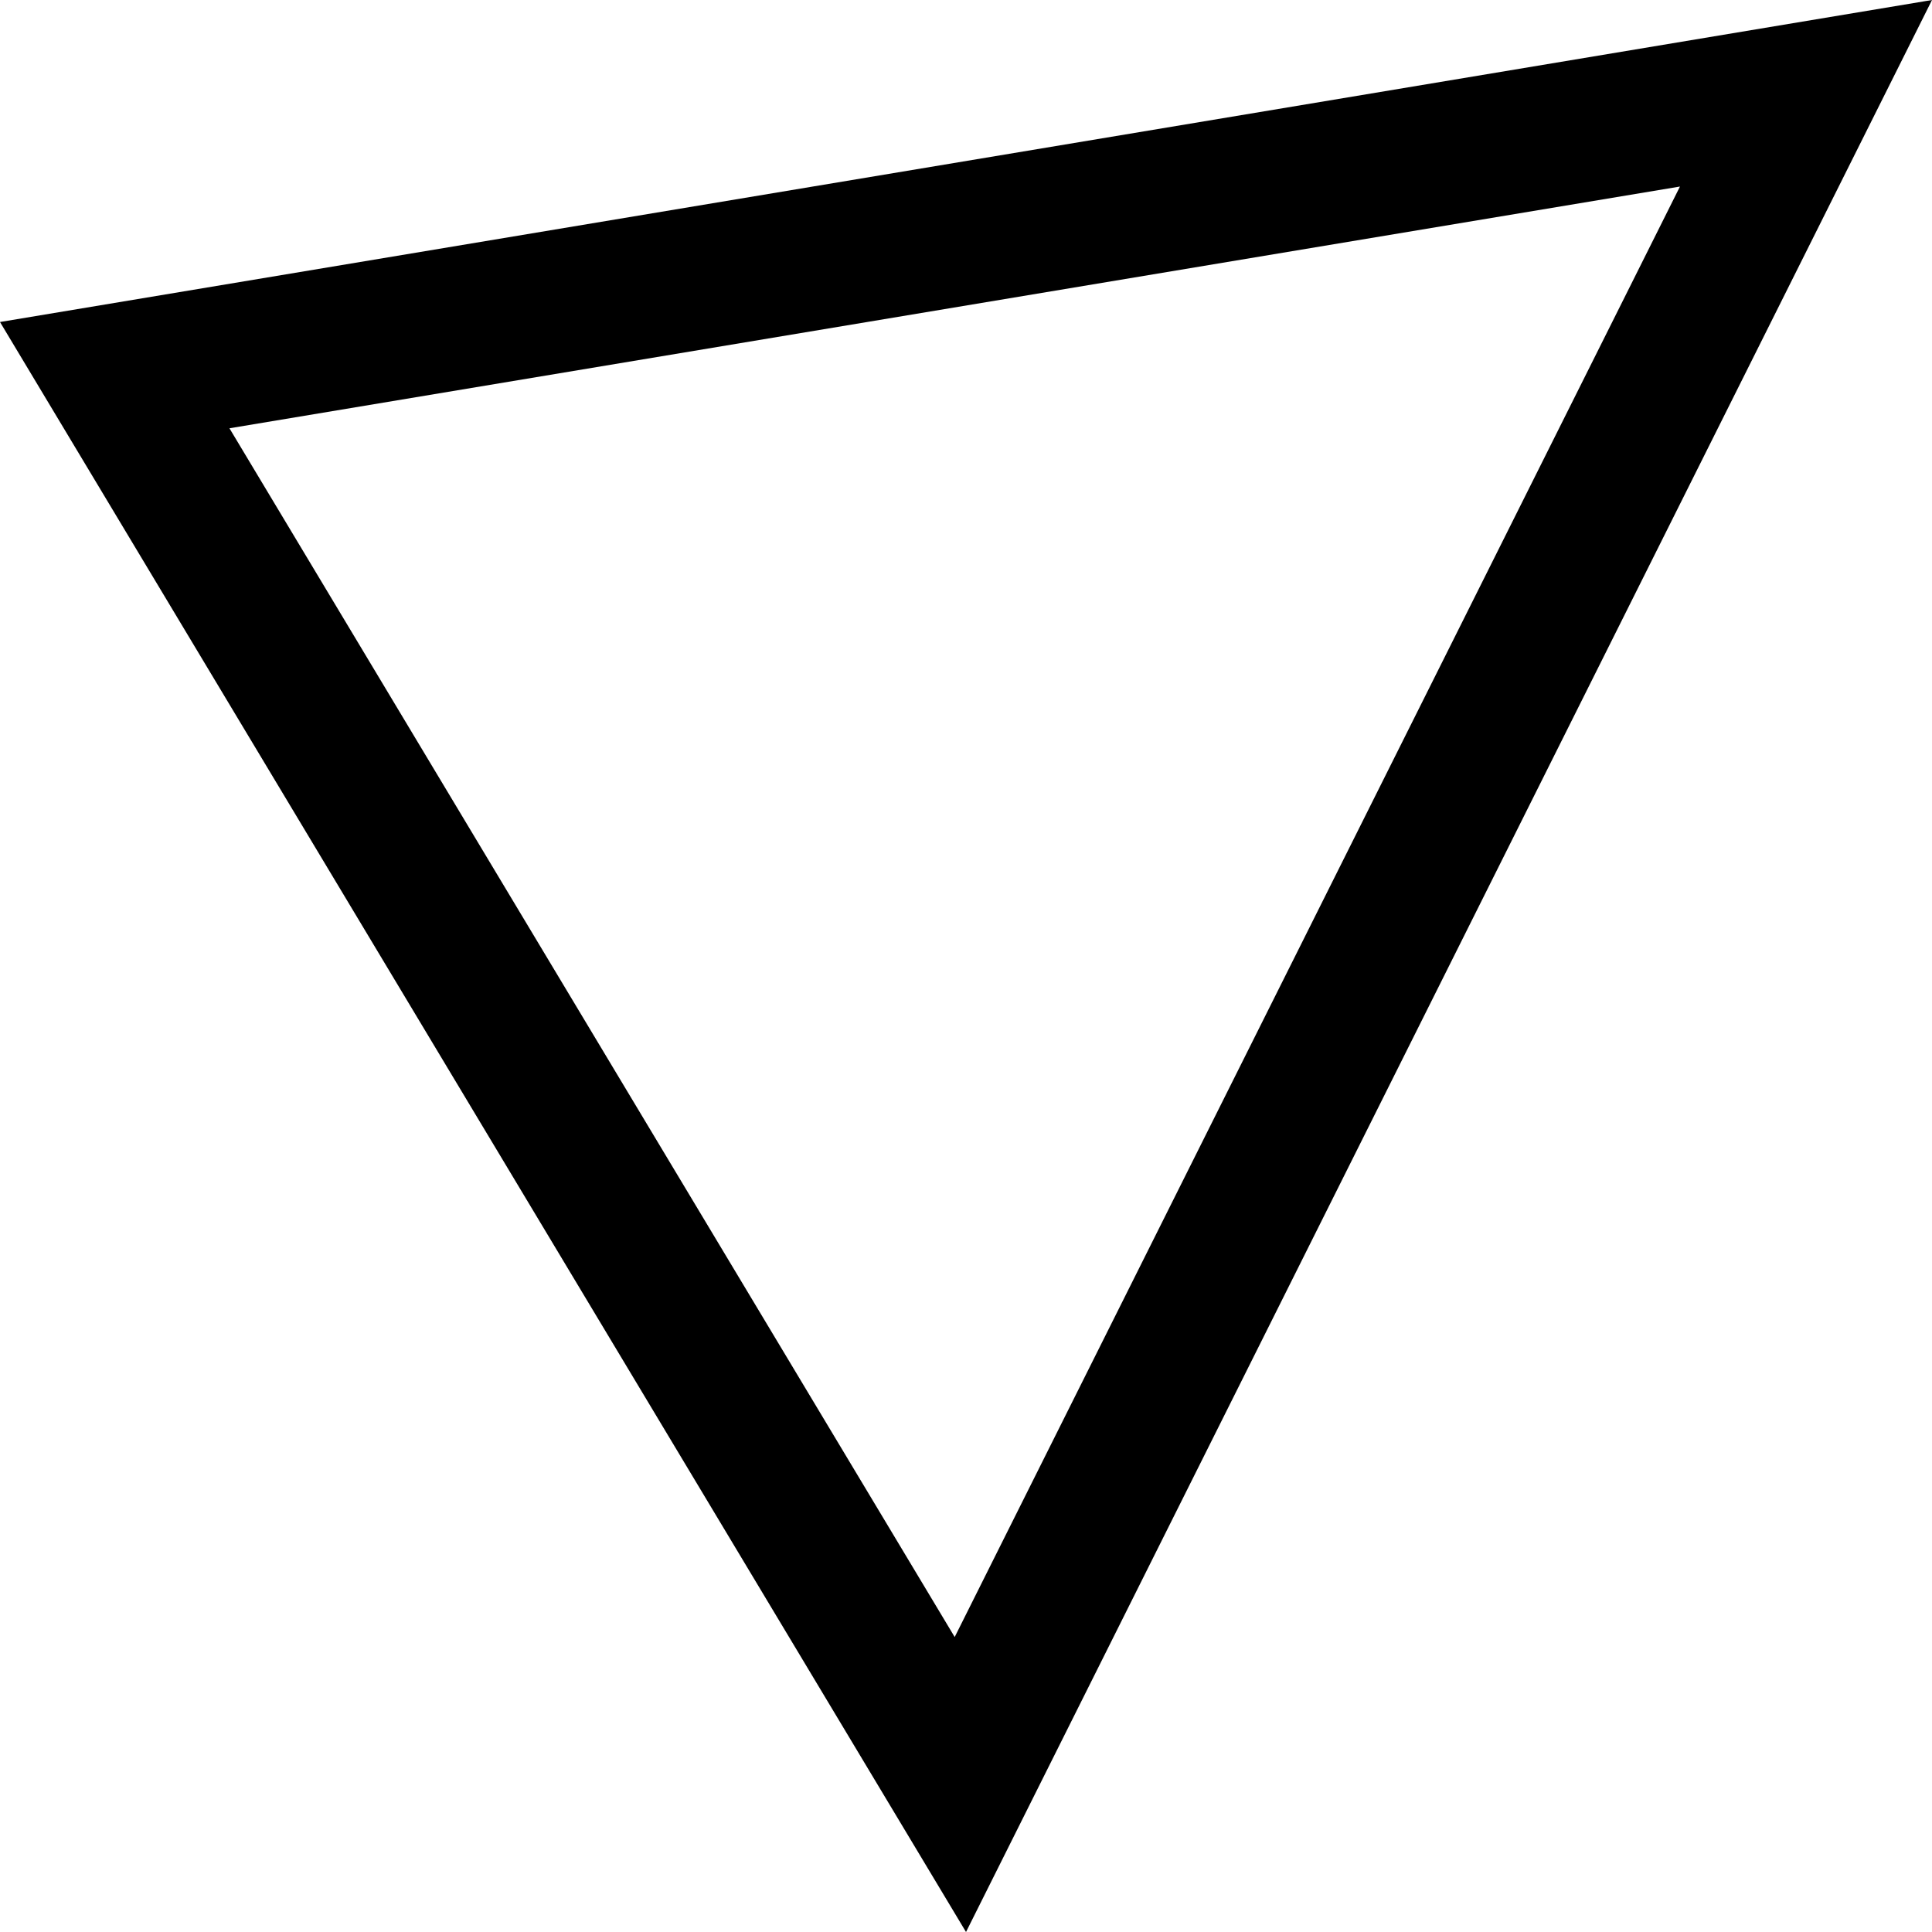
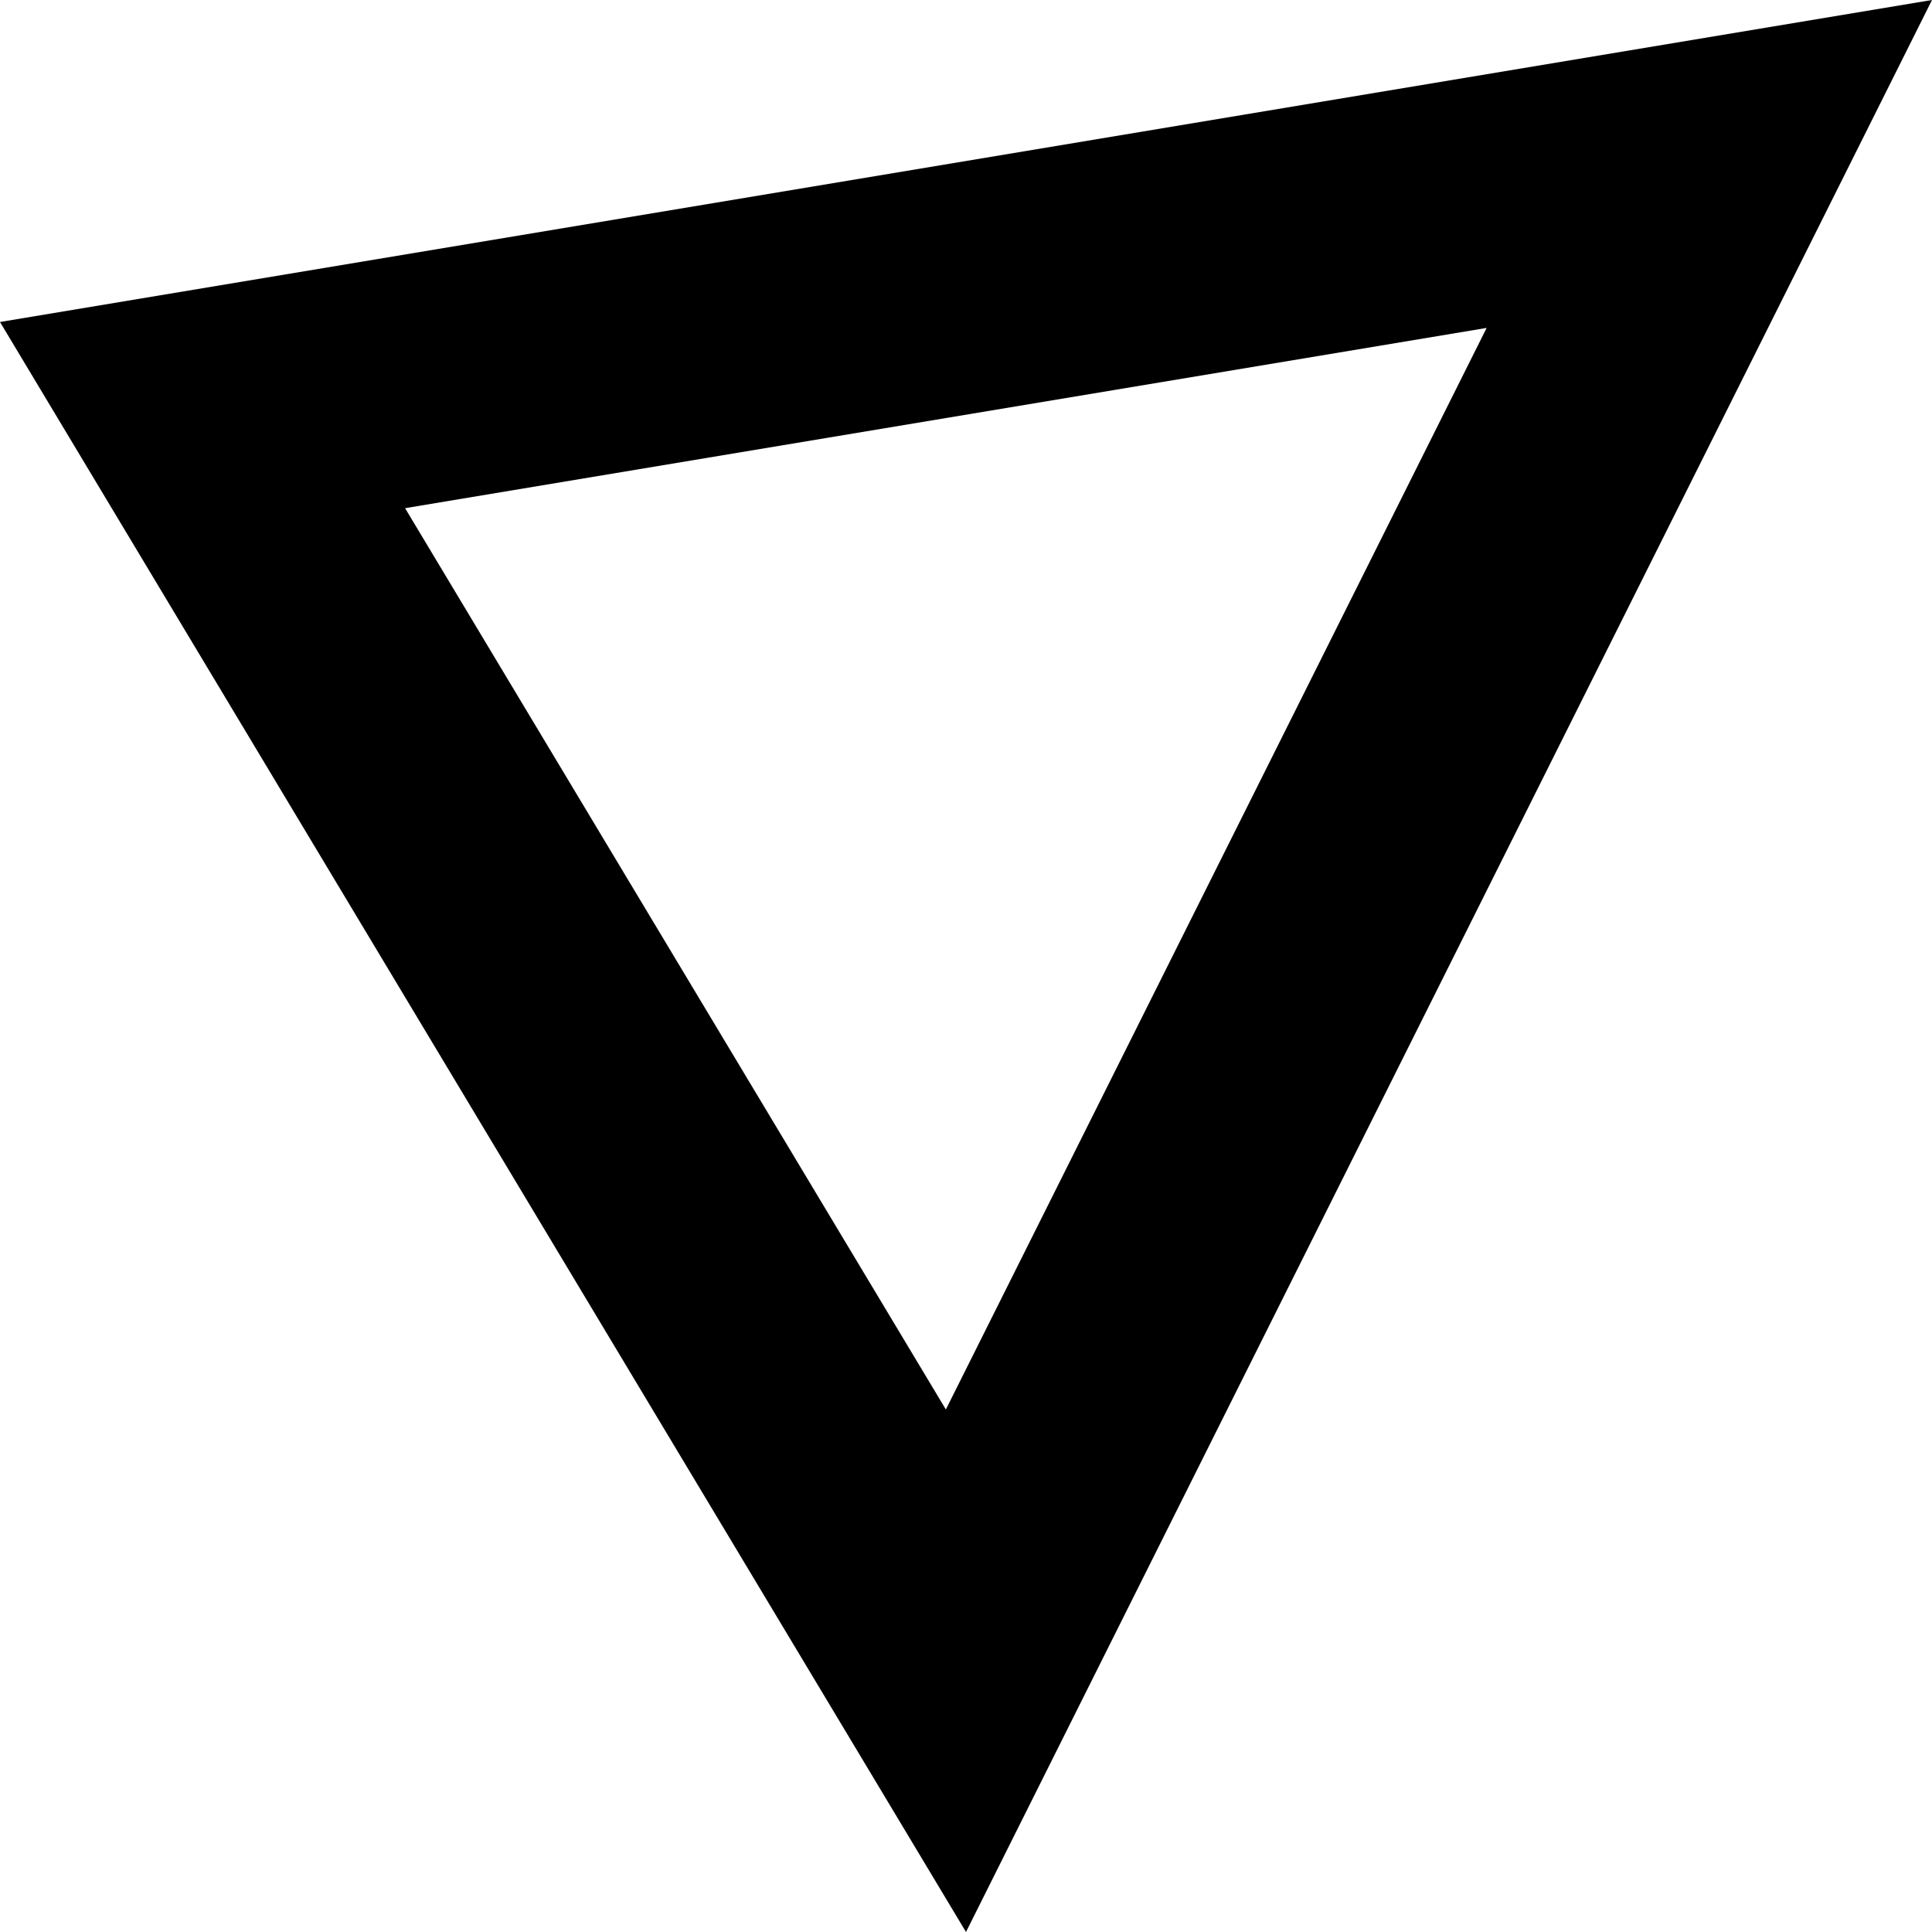
<svg xmlns="http://www.w3.org/2000/svg" width="1024" height="1024" viewBox="0 0 1024 1024" id="svg3353" version="1.1">
  <defs id="defs3355" />
  <g id="layer1" transform="translate(0,-28.36216)">
-     <path style="color:#000000;font-style:normal;font-variant:normal;font-weight:normal;font-stretch:normal;font-size:medium;line-height:normal;font-family:sans-serif;font-variant-ligatures:normal;font-variant-position:normal;font-variant-caps:normal;font-variant-numeric:normal;font-variant-alternates:normal;font-feature-settings:normal;text-indent:0;text-align:start;text-decoration:none;text-decoration-line:none;text-decoration-style:solid;text-decoration-color:#000000;letter-spacing:normal;word-spacing:normal;text-transform:none;writing-mode:lr-tb;direction:ltr;text-orientation:mixed;dominant-baseline:auto;baseline-shift:baseline;text-anchor:start;white-space:normal;shape-padding:0;clip-rule:nonzero;display:inline;overflow:visible;visibility:visible;opacity:1;isolation:auto;mix-blend-mode:normal;color-interpolation:sRGB;color-interpolation-filters:linearRGB;solid-color:#000000;solid-opacity:1;vector-effect:none;fill:#000000;fill-opacity:1;fill-rule:nonzero;stroke:none;stroke-width:56.025;stroke-linecap:butt;stroke-linejoin:miter;stroke-miterlimit:4;stroke-dasharray:none;stroke-dashoffset:0;stroke-opacity:1;color-rendering:auto;image-rendering:auto;shape-rendering:auto;text-rendering:auto;enable-background:accumulate" d="M 1020.249,28.988 C 680.166,85.67 340.083,142.352 0,199.032 170.669,483.475 341.336,767.92 512.007,1052.362 682.671,711.029 853.337,369.696 1024,28.362 c -1.25,0.209 -2.501,0.417 -3.751,0.626 z M 506.008,896.018 C 377.877,682.466 249.746,468.914 121.616,255.363 377.881,212.652 634.146,169.942 890.411,127.232 762.277,383.494 634.142,639.756 506.008,896.018 Z" id="path4497" />
+     <path style="color:#000000;font-style:normal;font-variant:normal;font-weight:normal;font-stretch:normal;font-size:medium;line-height:normal;font-family:sans-serif;font-variant-ligatures:normal;font-variant-position:normal;font-variant-caps:normal;font-variant-numeric:normal;font-variant-alternates:normal;font-feature-settings:normal;text-indent:0;text-align:start;text-decoration:none;text-decoration-line:none;text-decoration-style:solid;text-decoration-color:#000000;letter-spacing:normal;word-spacing:normal;text-transform:none;writing-mode:lr-tb;direction:ltr;text-orientation:mixed;dominant-baseline:auto;baseline-shift:baseline;text-anchor:start;white-space:normal;shape-padding:0;clip-rule:nonzero;display:inline;overflow:visible;visibility:visible;opacity:1;isolation:auto;mix-blend-mode:normal;color-interpolation:sRGB;color-interpolation-filters:linearRGB;solid-color:#000000;solid-opacity:1;vector-effect:none;fill:#000000;fill-opacity:1;fill-rule:nonzero;stroke:none;stroke-width:133.104;stroke-linecap:butt;stroke-linejoin:miter;stroke-miterlimit:4;stroke-dasharray:none;stroke-dashoffset:0;stroke-opacity:1;color-rendering:auto;image-rendering:auto;shape-rendering:auto;text-rendering:auto;enable-background:accumulate" d="M 1024,28.362 0,199.028 C 170.666,483.473 341.333,767.918 511.999,1052.362 Z M 787.947,202.172 501.327,775.417 214.706,297.713 Z" id="path4498" />
  </g>
</svg>
